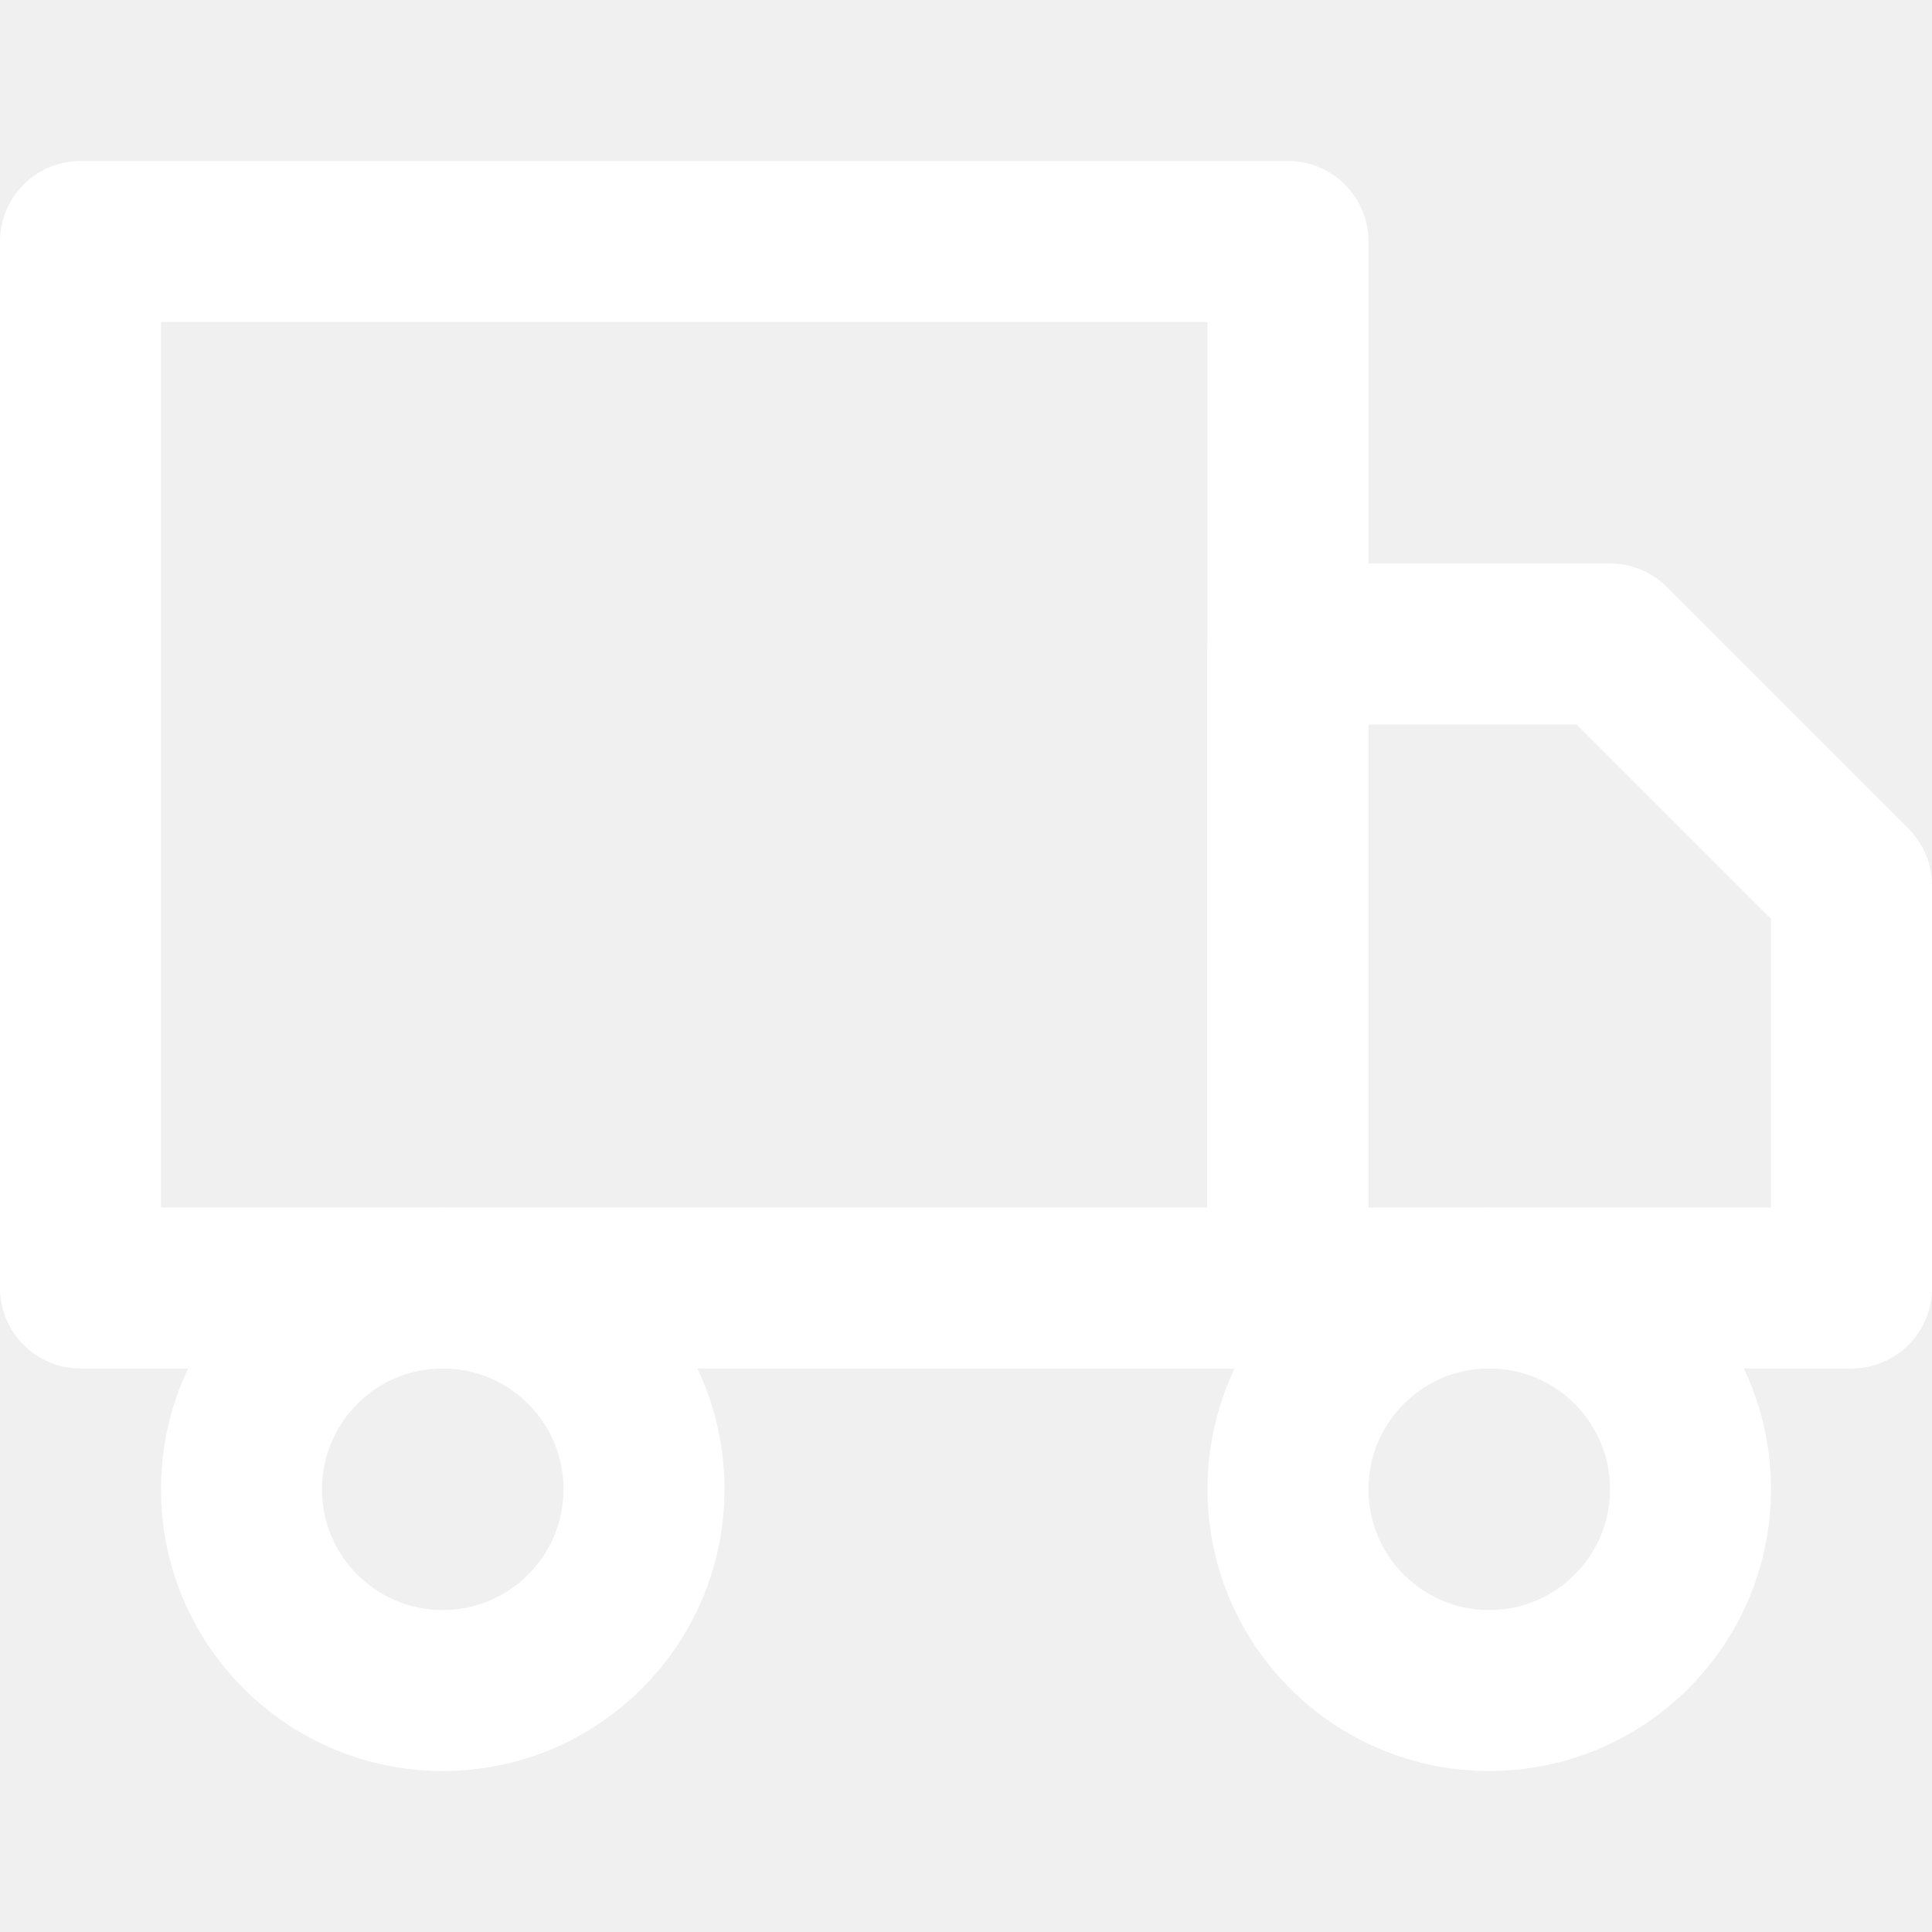
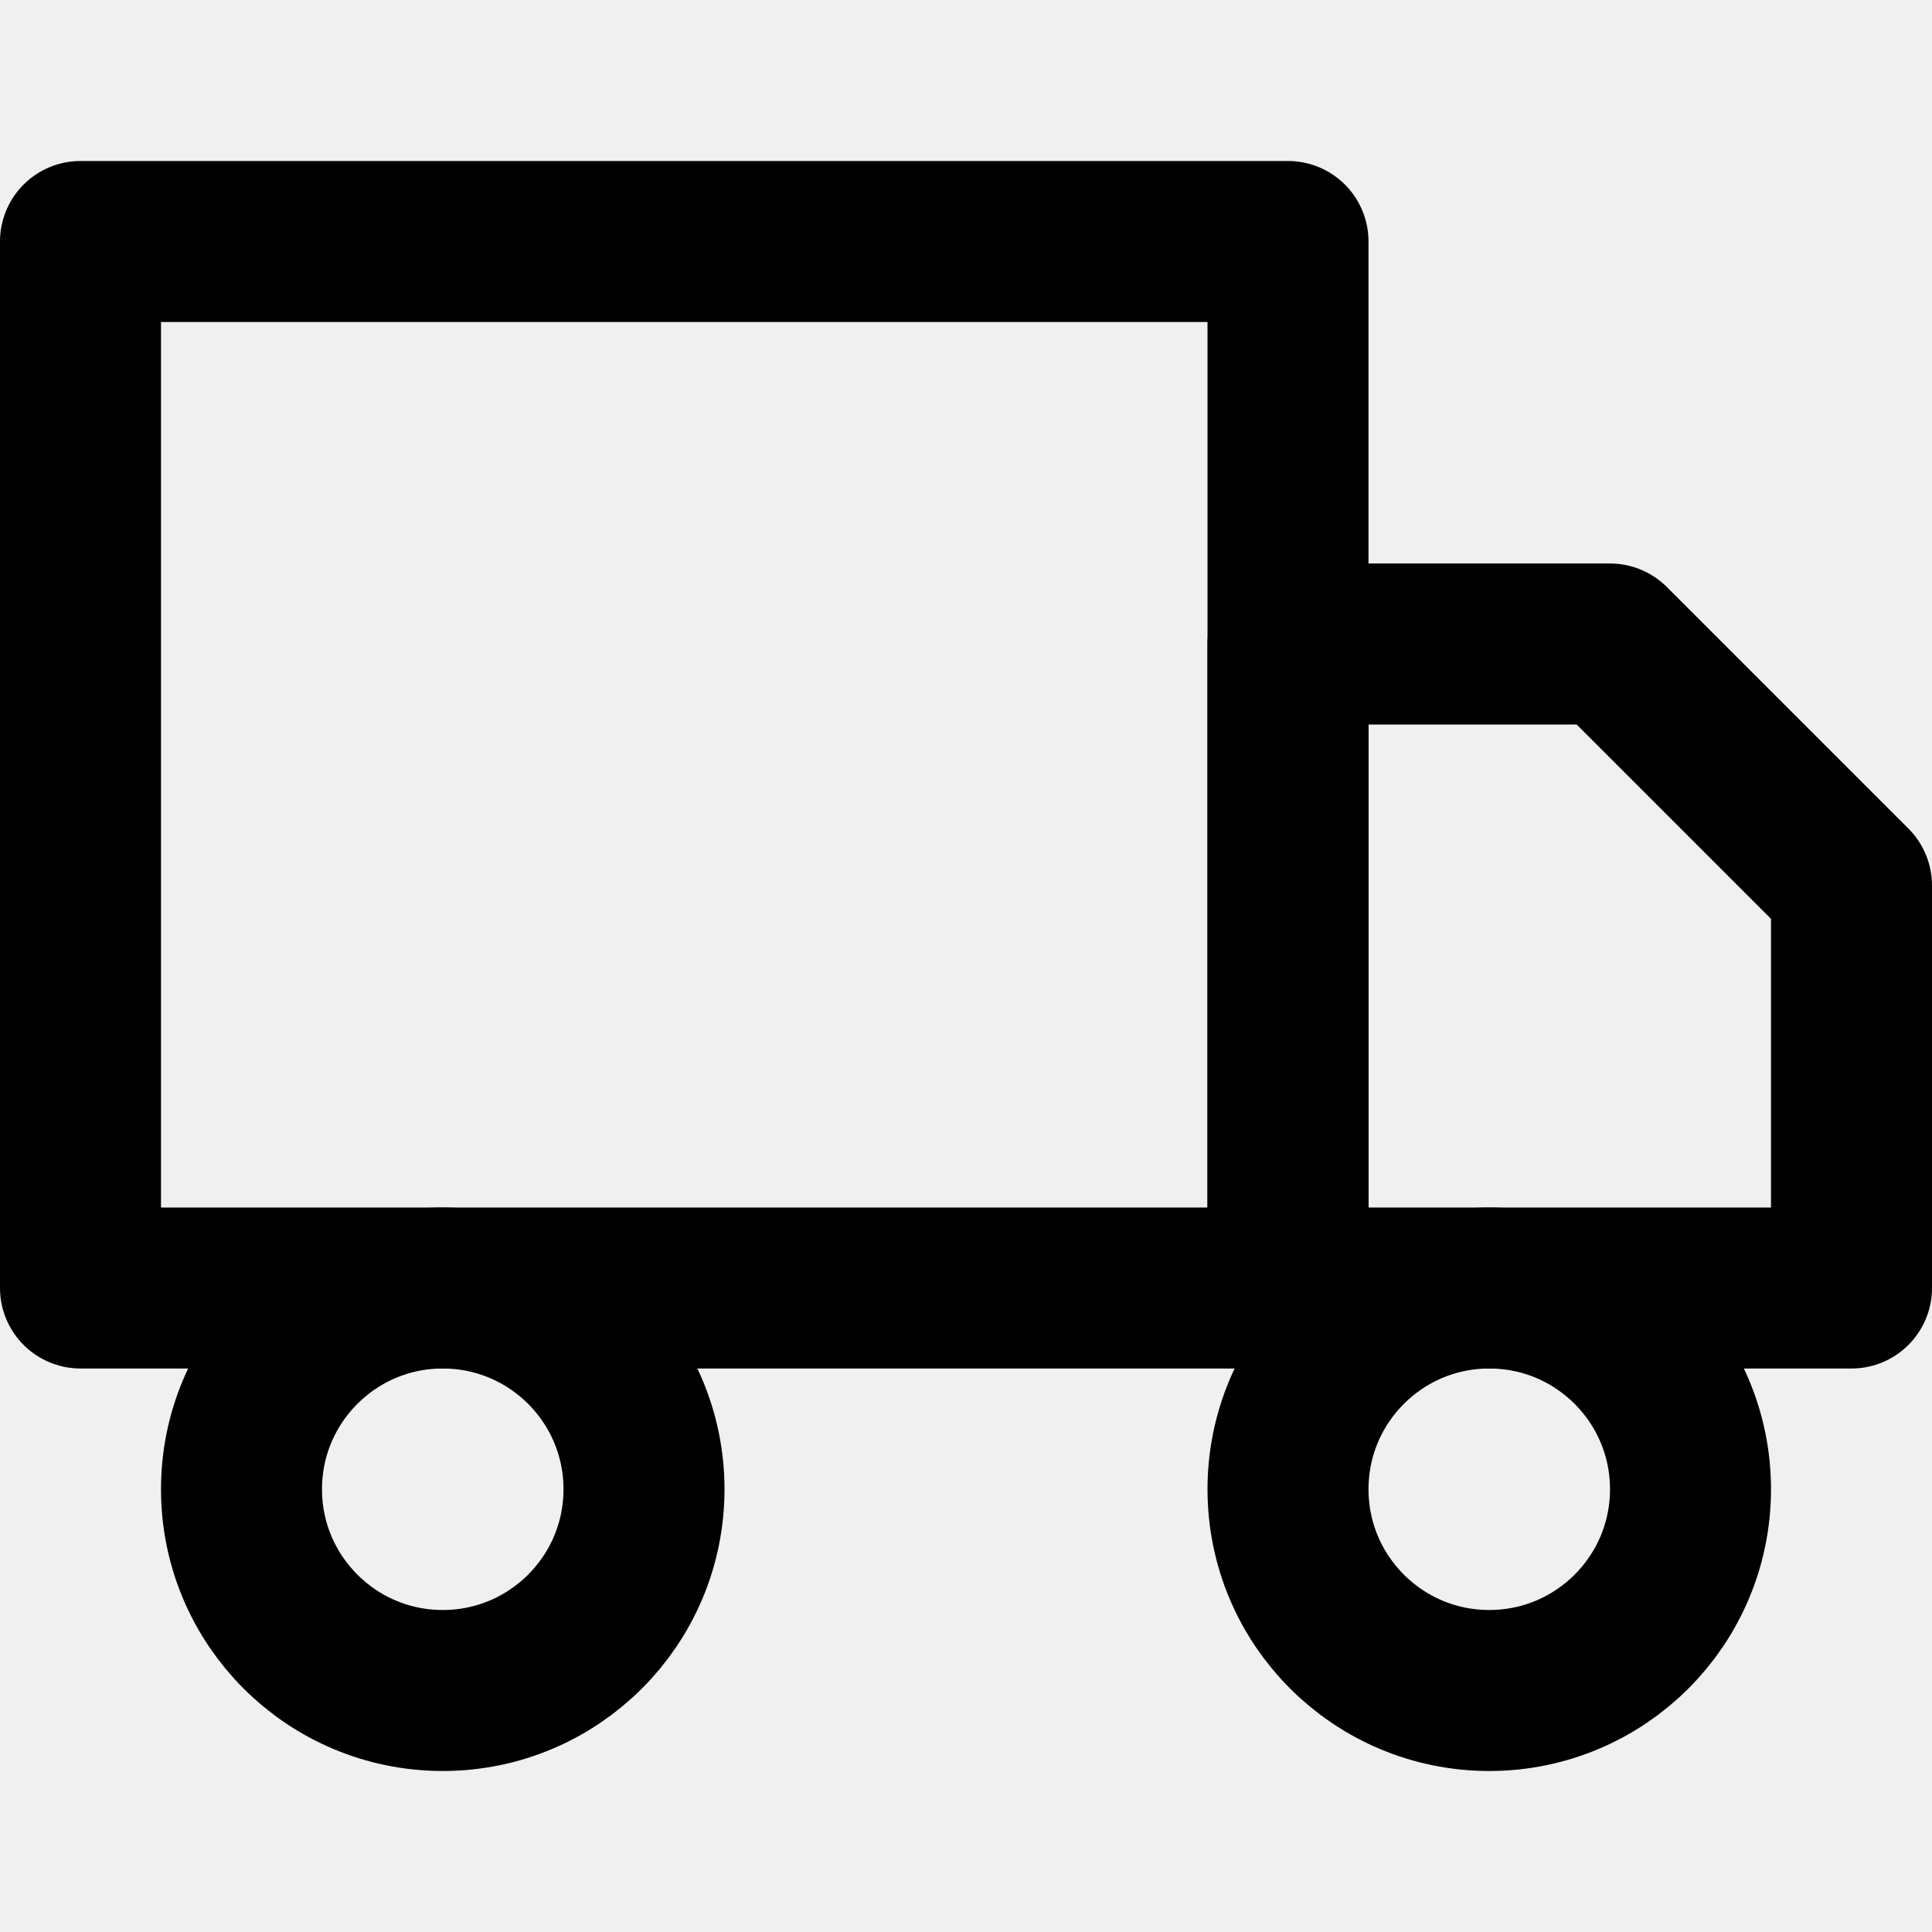
- <svg xmlns="http://www.w3.org/2000/svg" width="24" height="24" viewBox="0 0 24 24" fill="none" stroke="#ffffff" stroke-width="2" stroke-linecap="round" stroke-linejoin="round" class="feather feather-truck">
+ <svg xmlns="http://www.w3.org/2000/svg" width="24" height="24" viewBox="0 0 24 24" fill="none" stroke="currentColor" stroke-width="2" stroke-linecap="round" stroke-linejoin="round" class="feather feather-truck">
  <rect x="1" y="3" width="15" height="13" />
  <polygon points="16 8 20 8 23 11 23 16 16 16 16 8" />
  <circle cx="5.5" cy="18.5" r="2.5" />
  <circle cx="18.5" cy="18.5" r="2.5" />
</svg>
